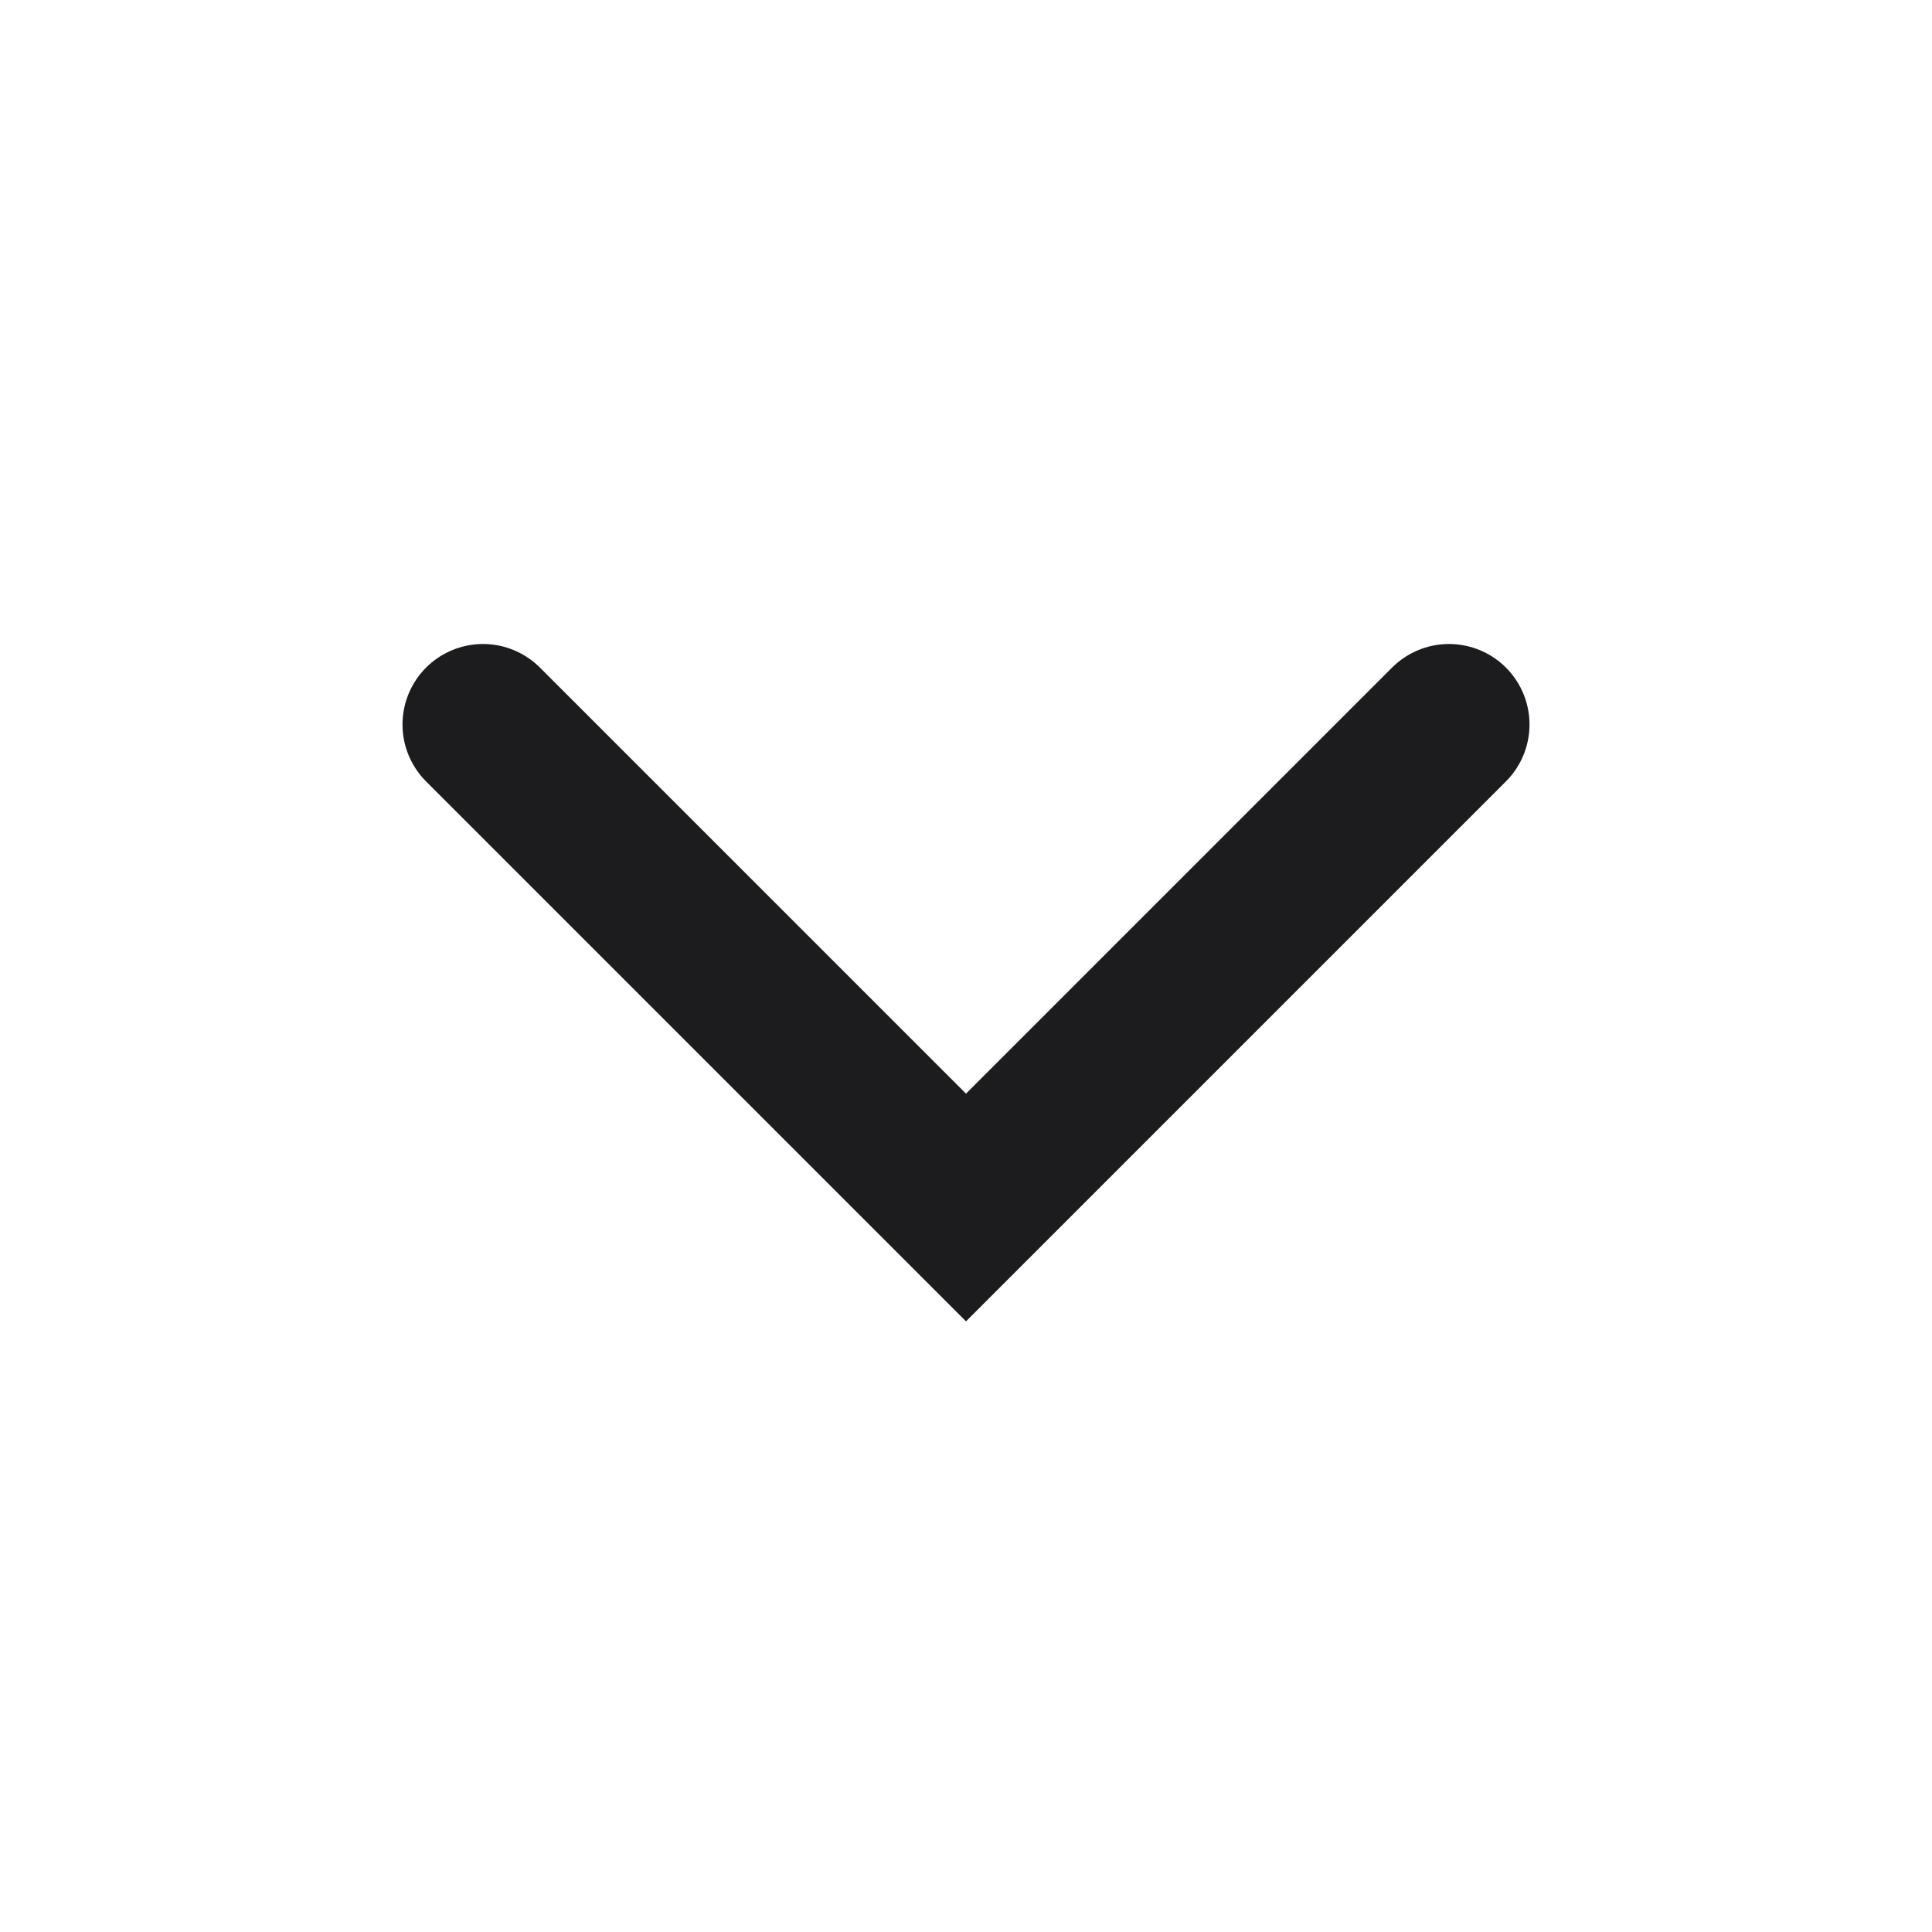
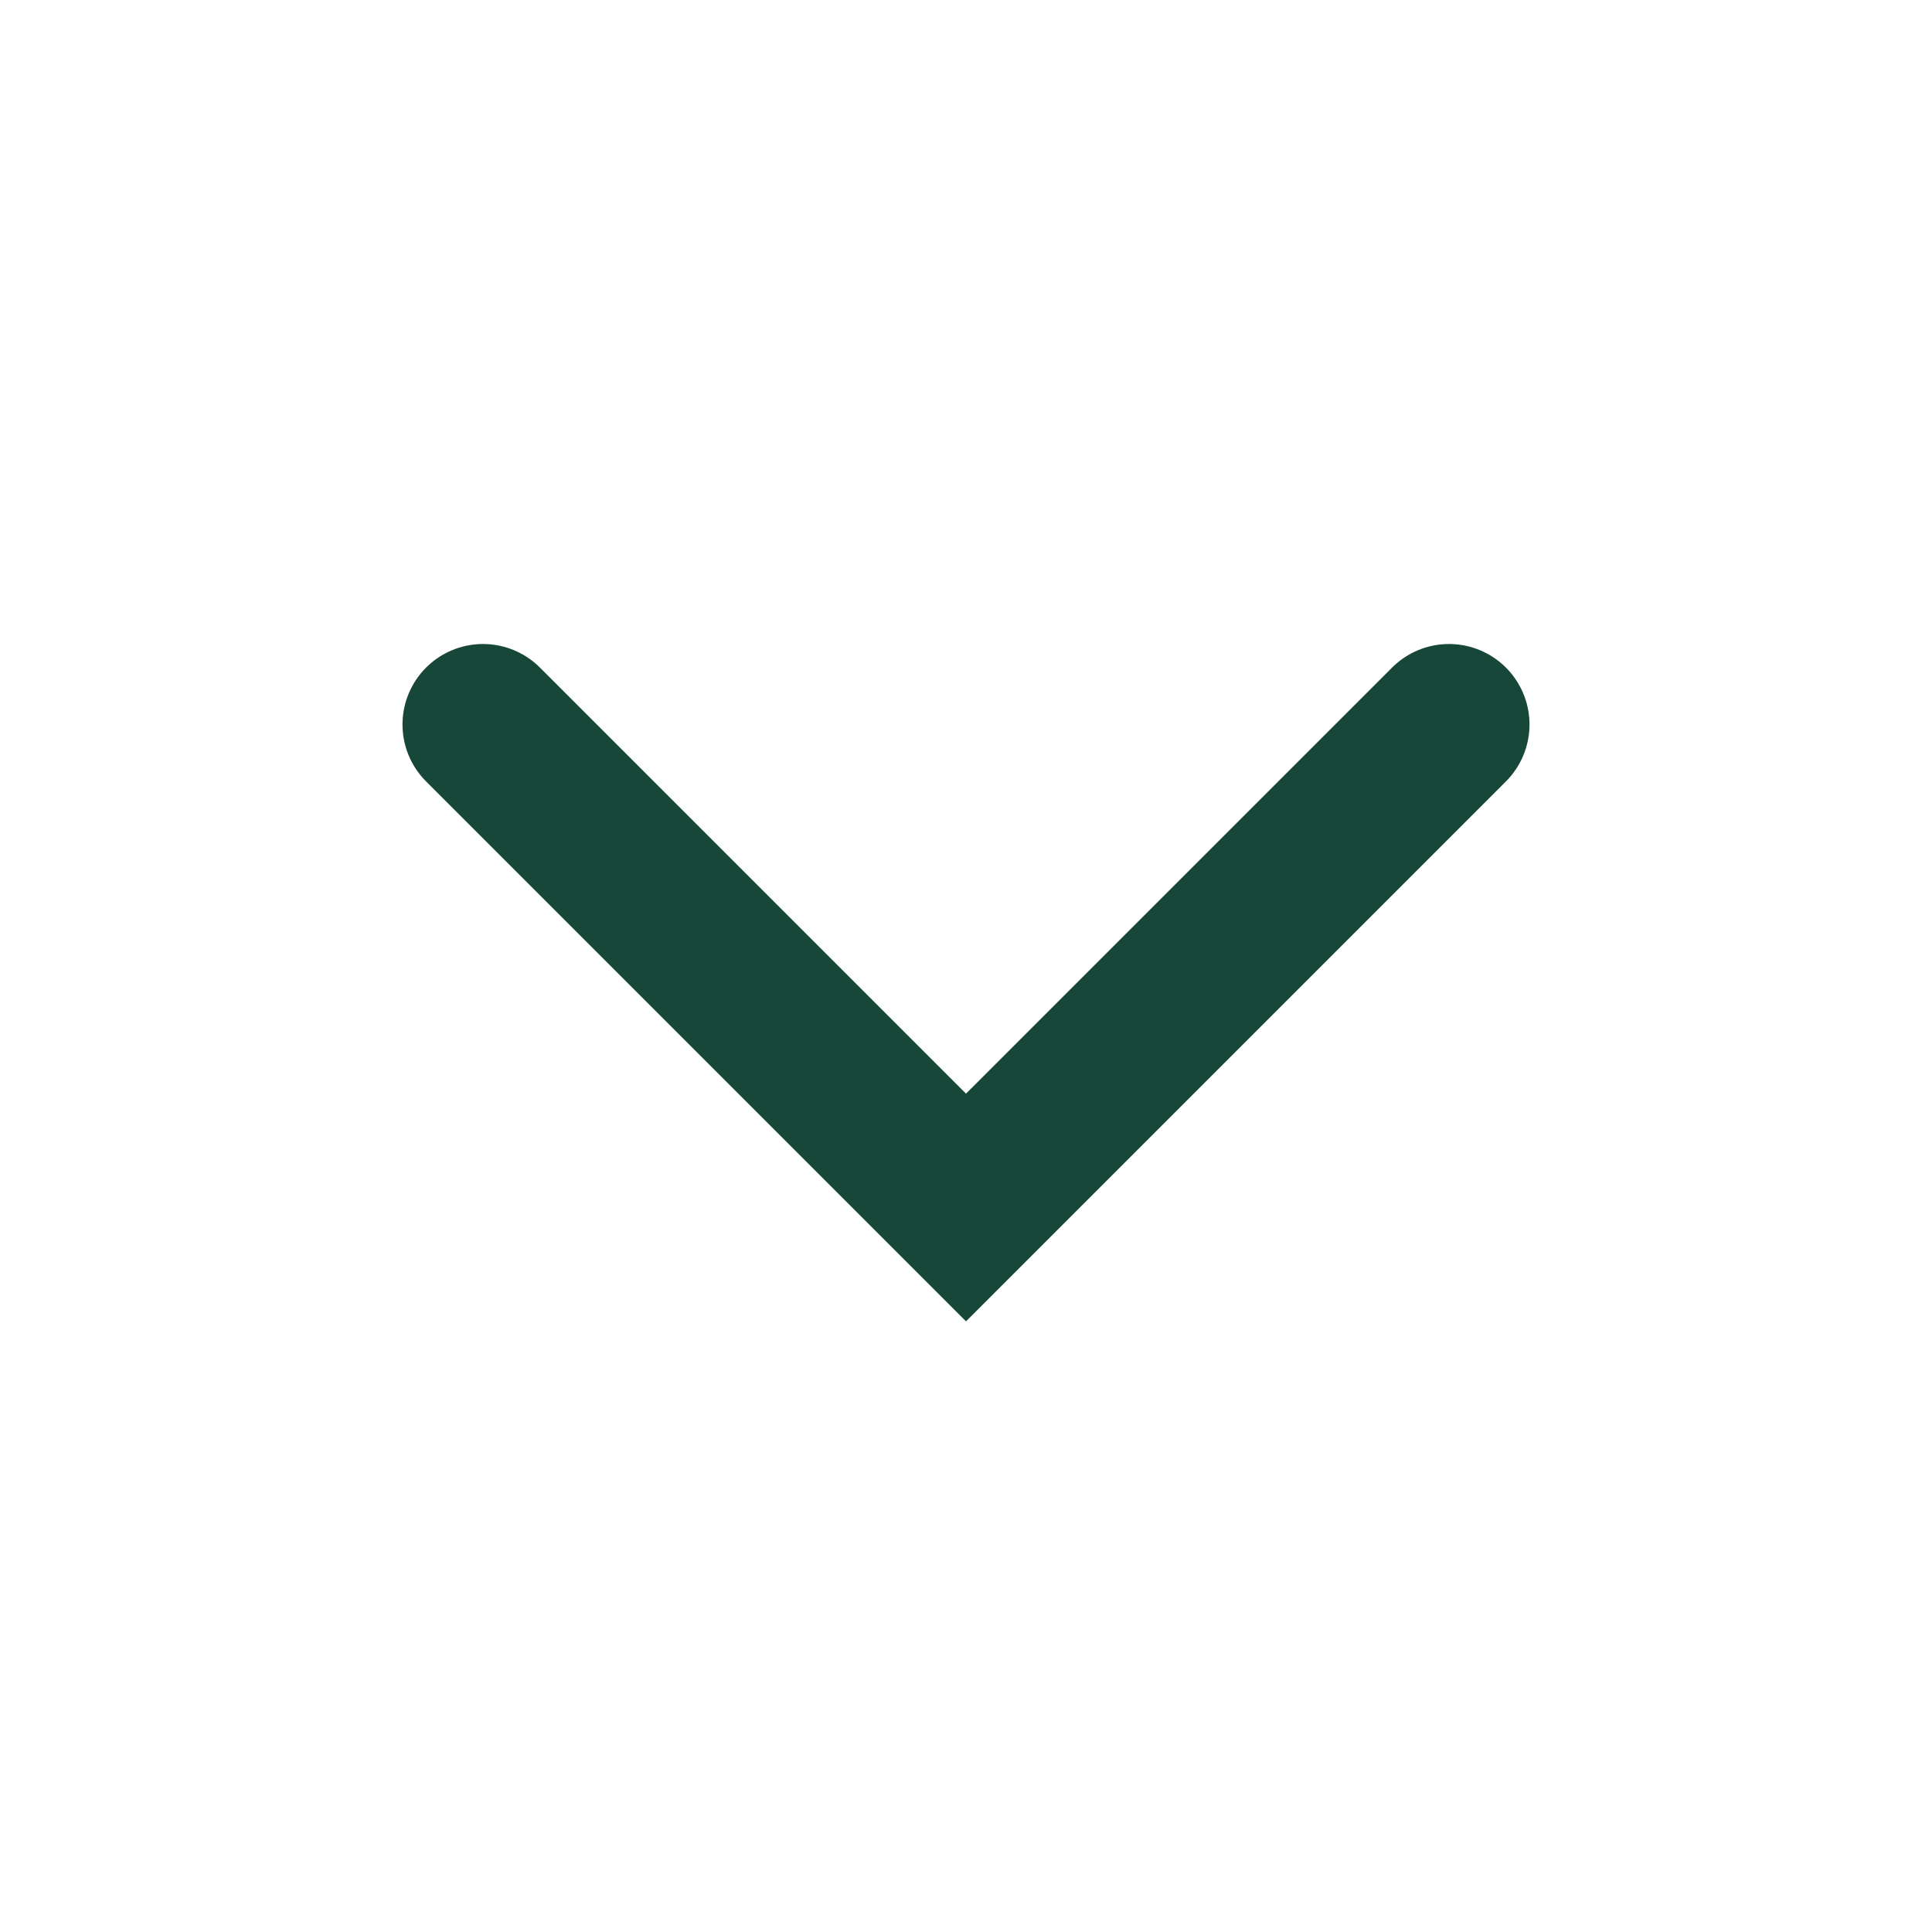
<svg xmlns="http://www.w3.org/2000/svg" preserveAspectRatio="none" overflow="visible" style="display: block;" width="12" height="12" viewBox="0 0 12 12" fill="none">
  <g id="chevron-down">
-     <path id="Vector" d="M3 4.5L6 7.5L9 4.5" stroke-linecap="round" stroke="#1C1C1E" />
+     <path id="Vector" d="M3 4.5L6 7.5L9 4.5" stroke-linecap="round" stroke="#174738" />
  </g>
</svg>
